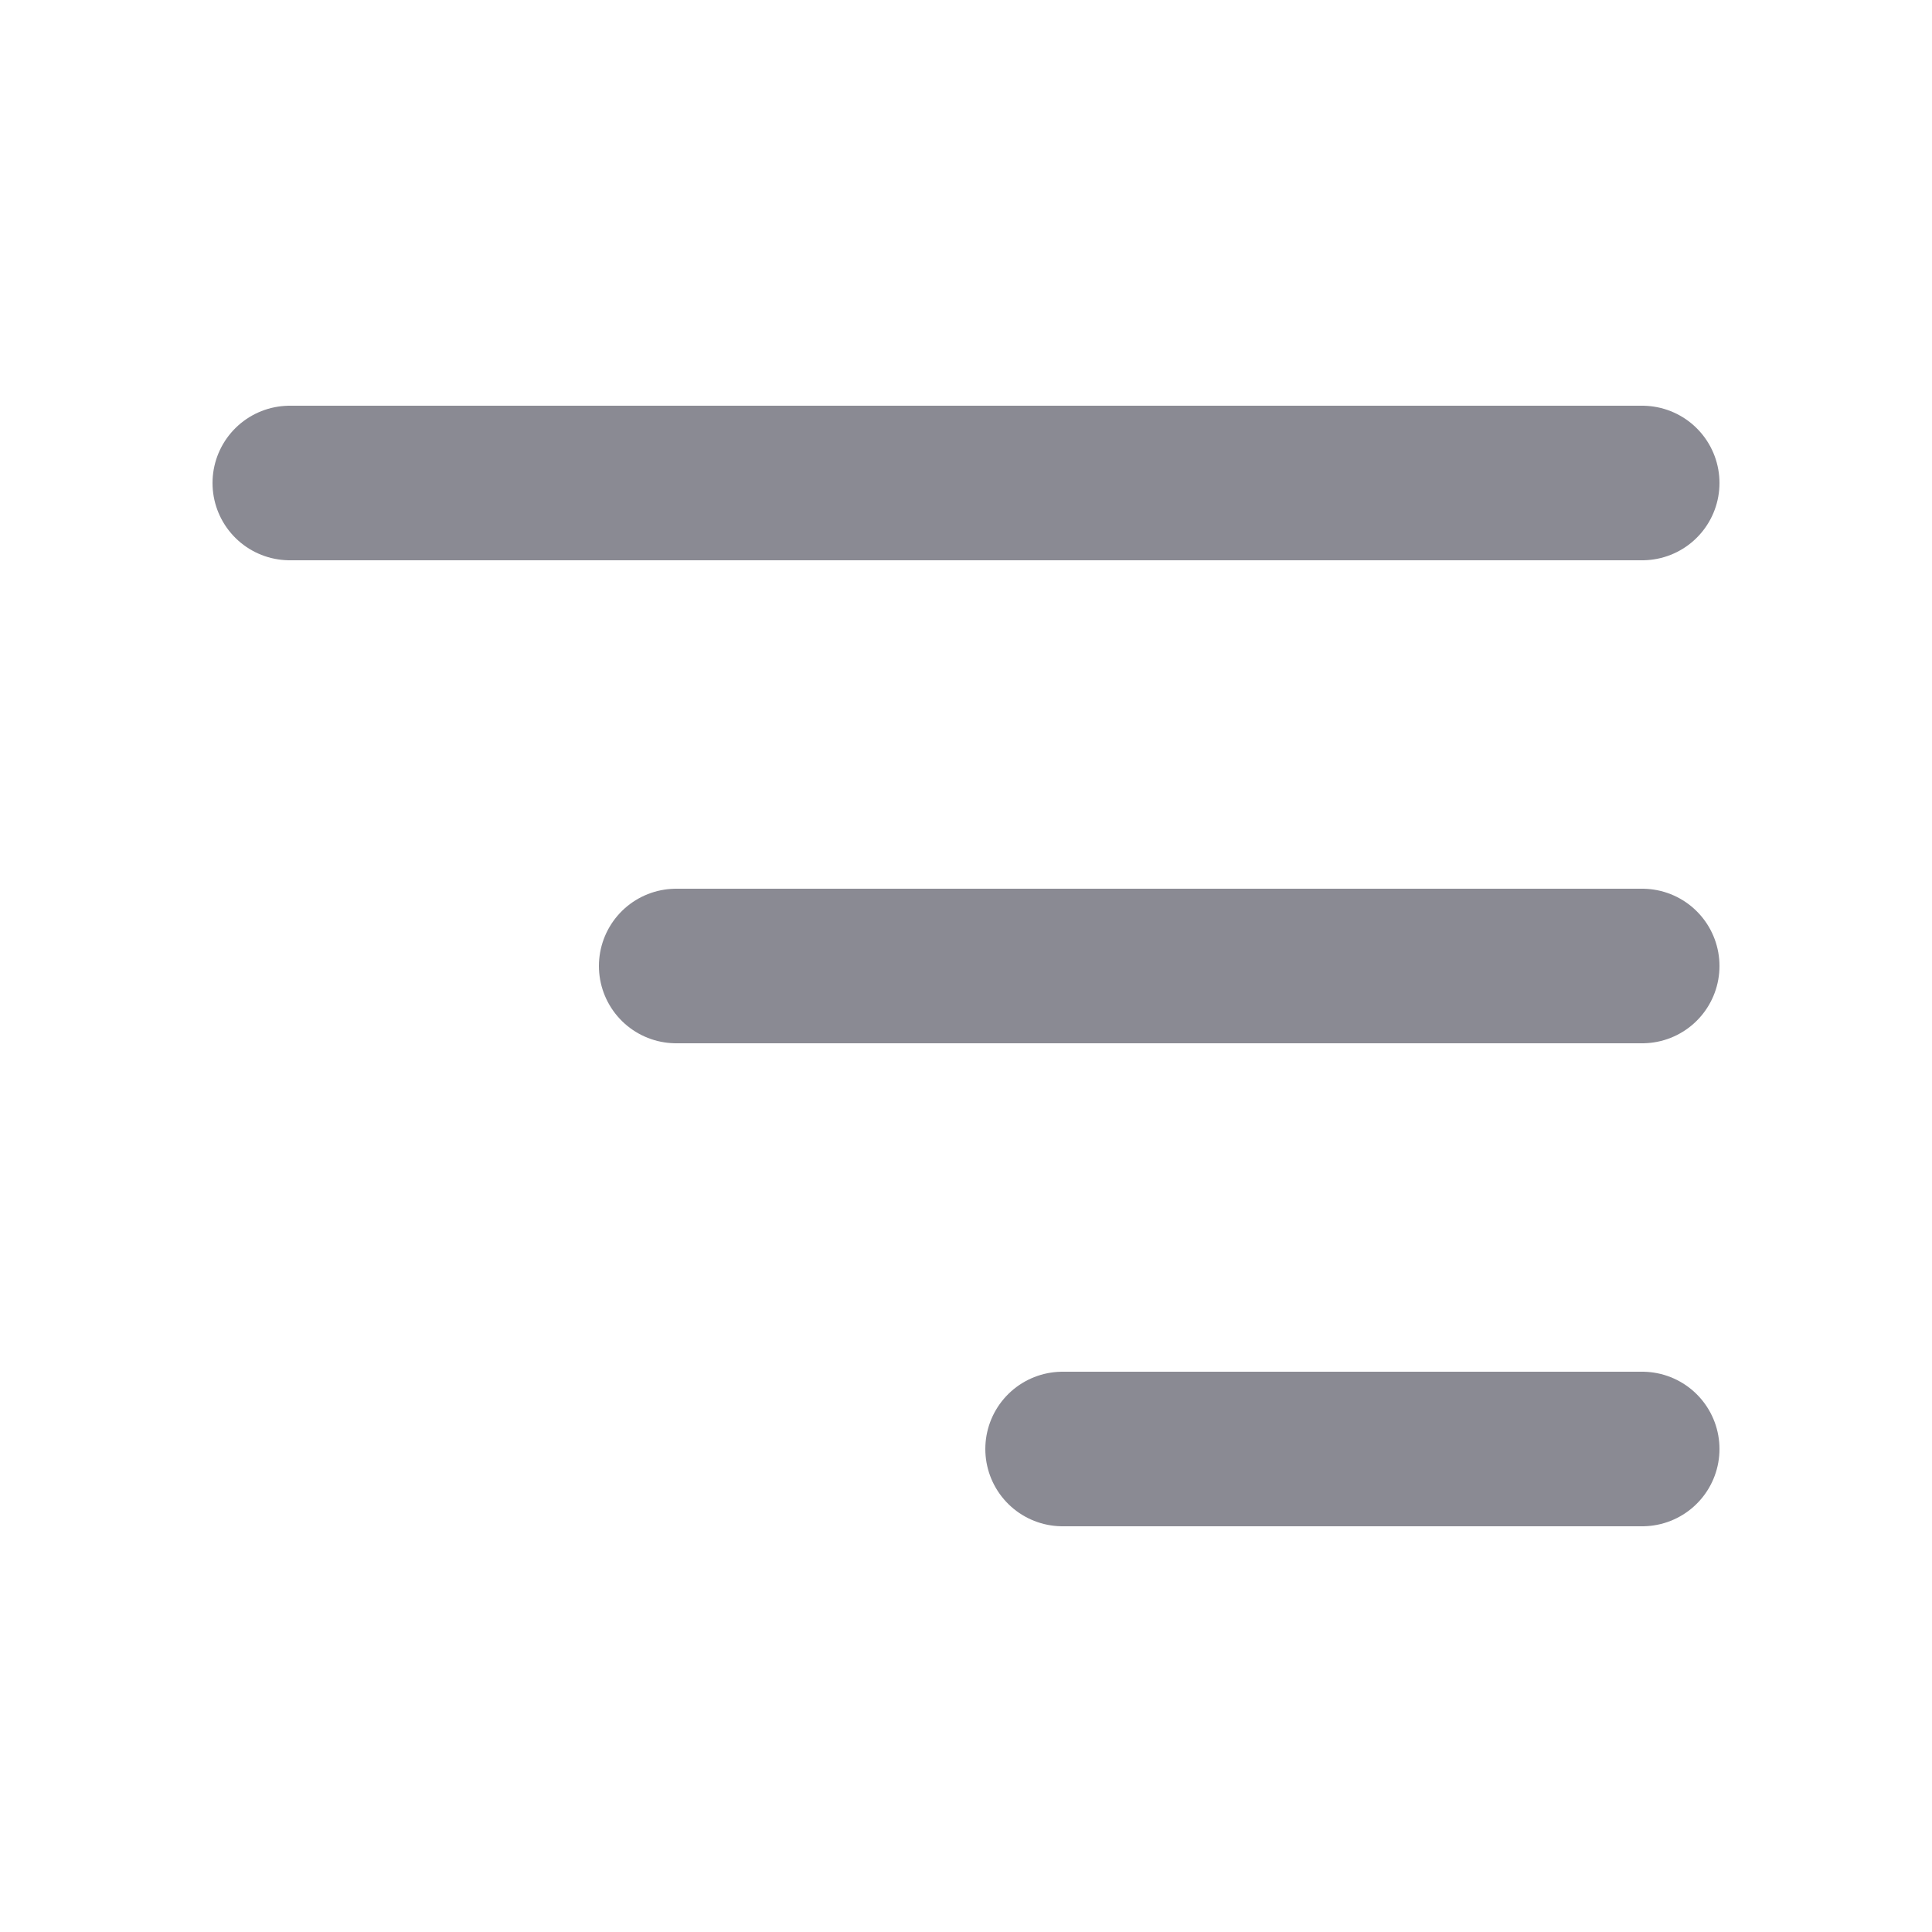
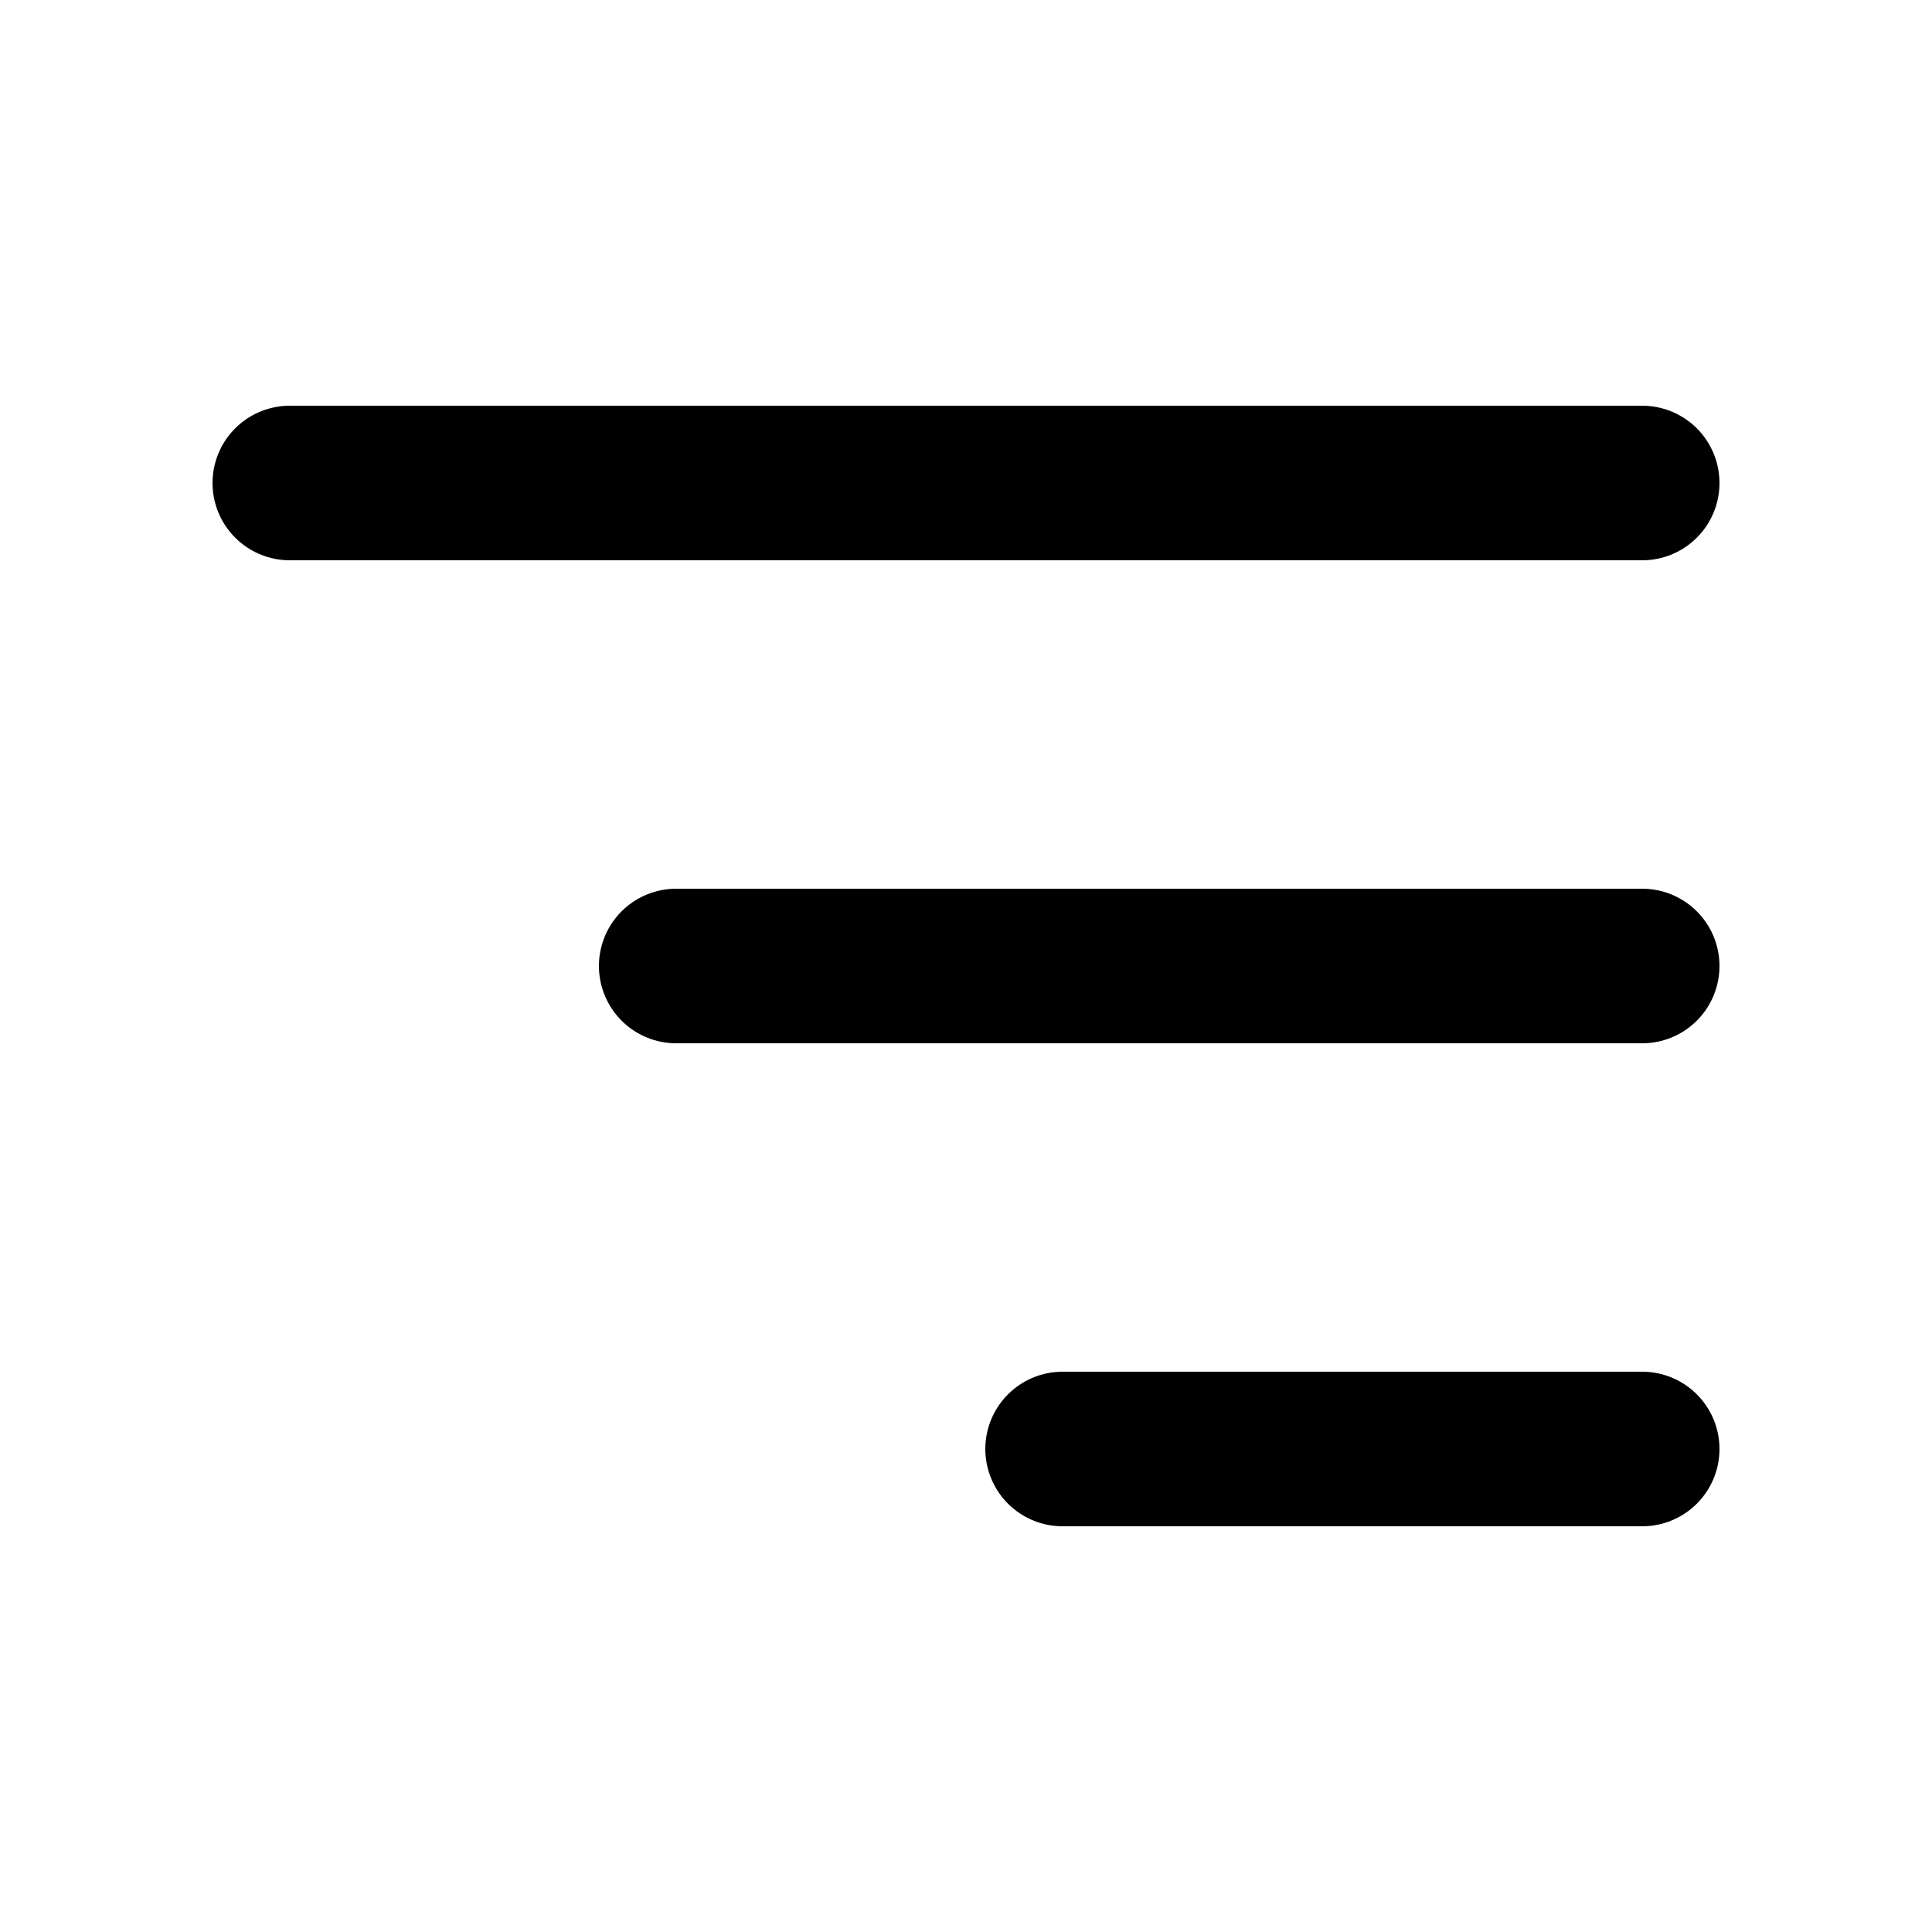
- <svg xmlns="http://www.w3.org/2000/svg" viewBox="0 0 20 20" fill="none" stroke="#8A8A93" stroke-width="1.6" stroke-linecap="round" aria-hidden="true">
+ <svg xmlns="http://www.w3.org/2000/svg" viewBox="0 0 20 20" fill="none" stroke="currentColor" stroke-width="1.6" stroke-linecap="round" aria-hidden="true">
  <path d="M3 5h14" />
  <path d="M7 10h10" />
  <path d="M11 15h6" />
</svg>
